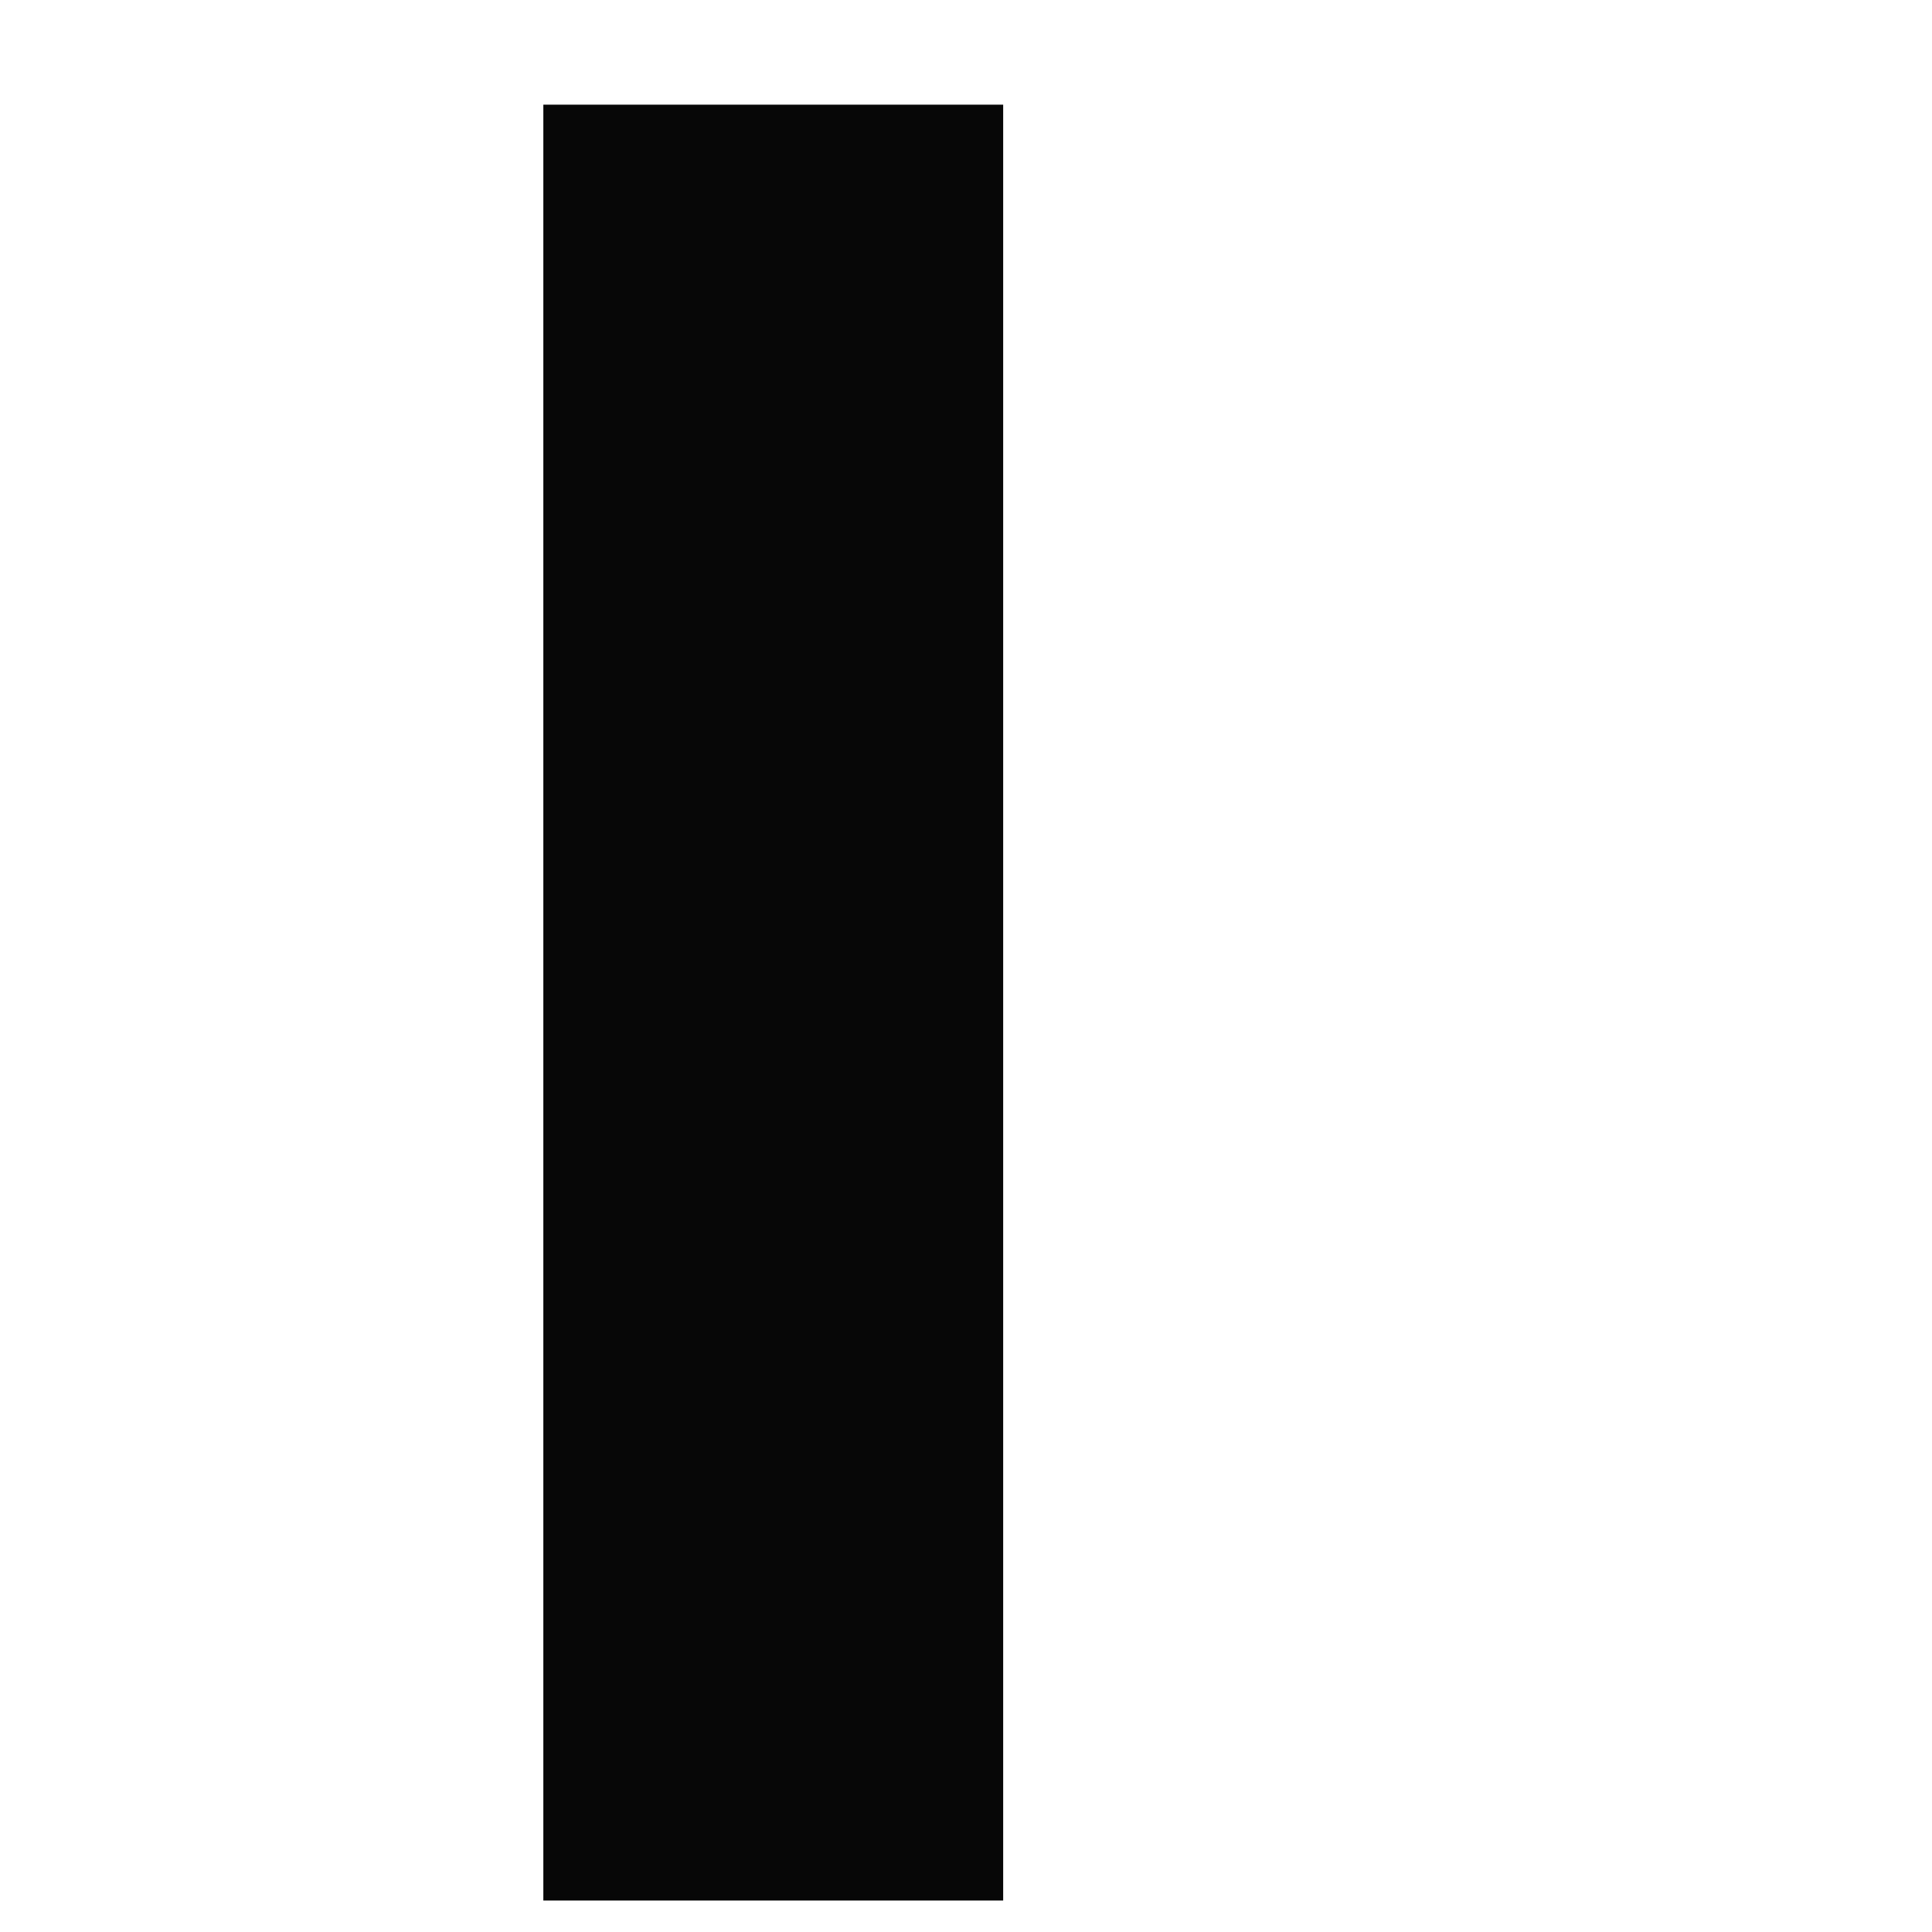
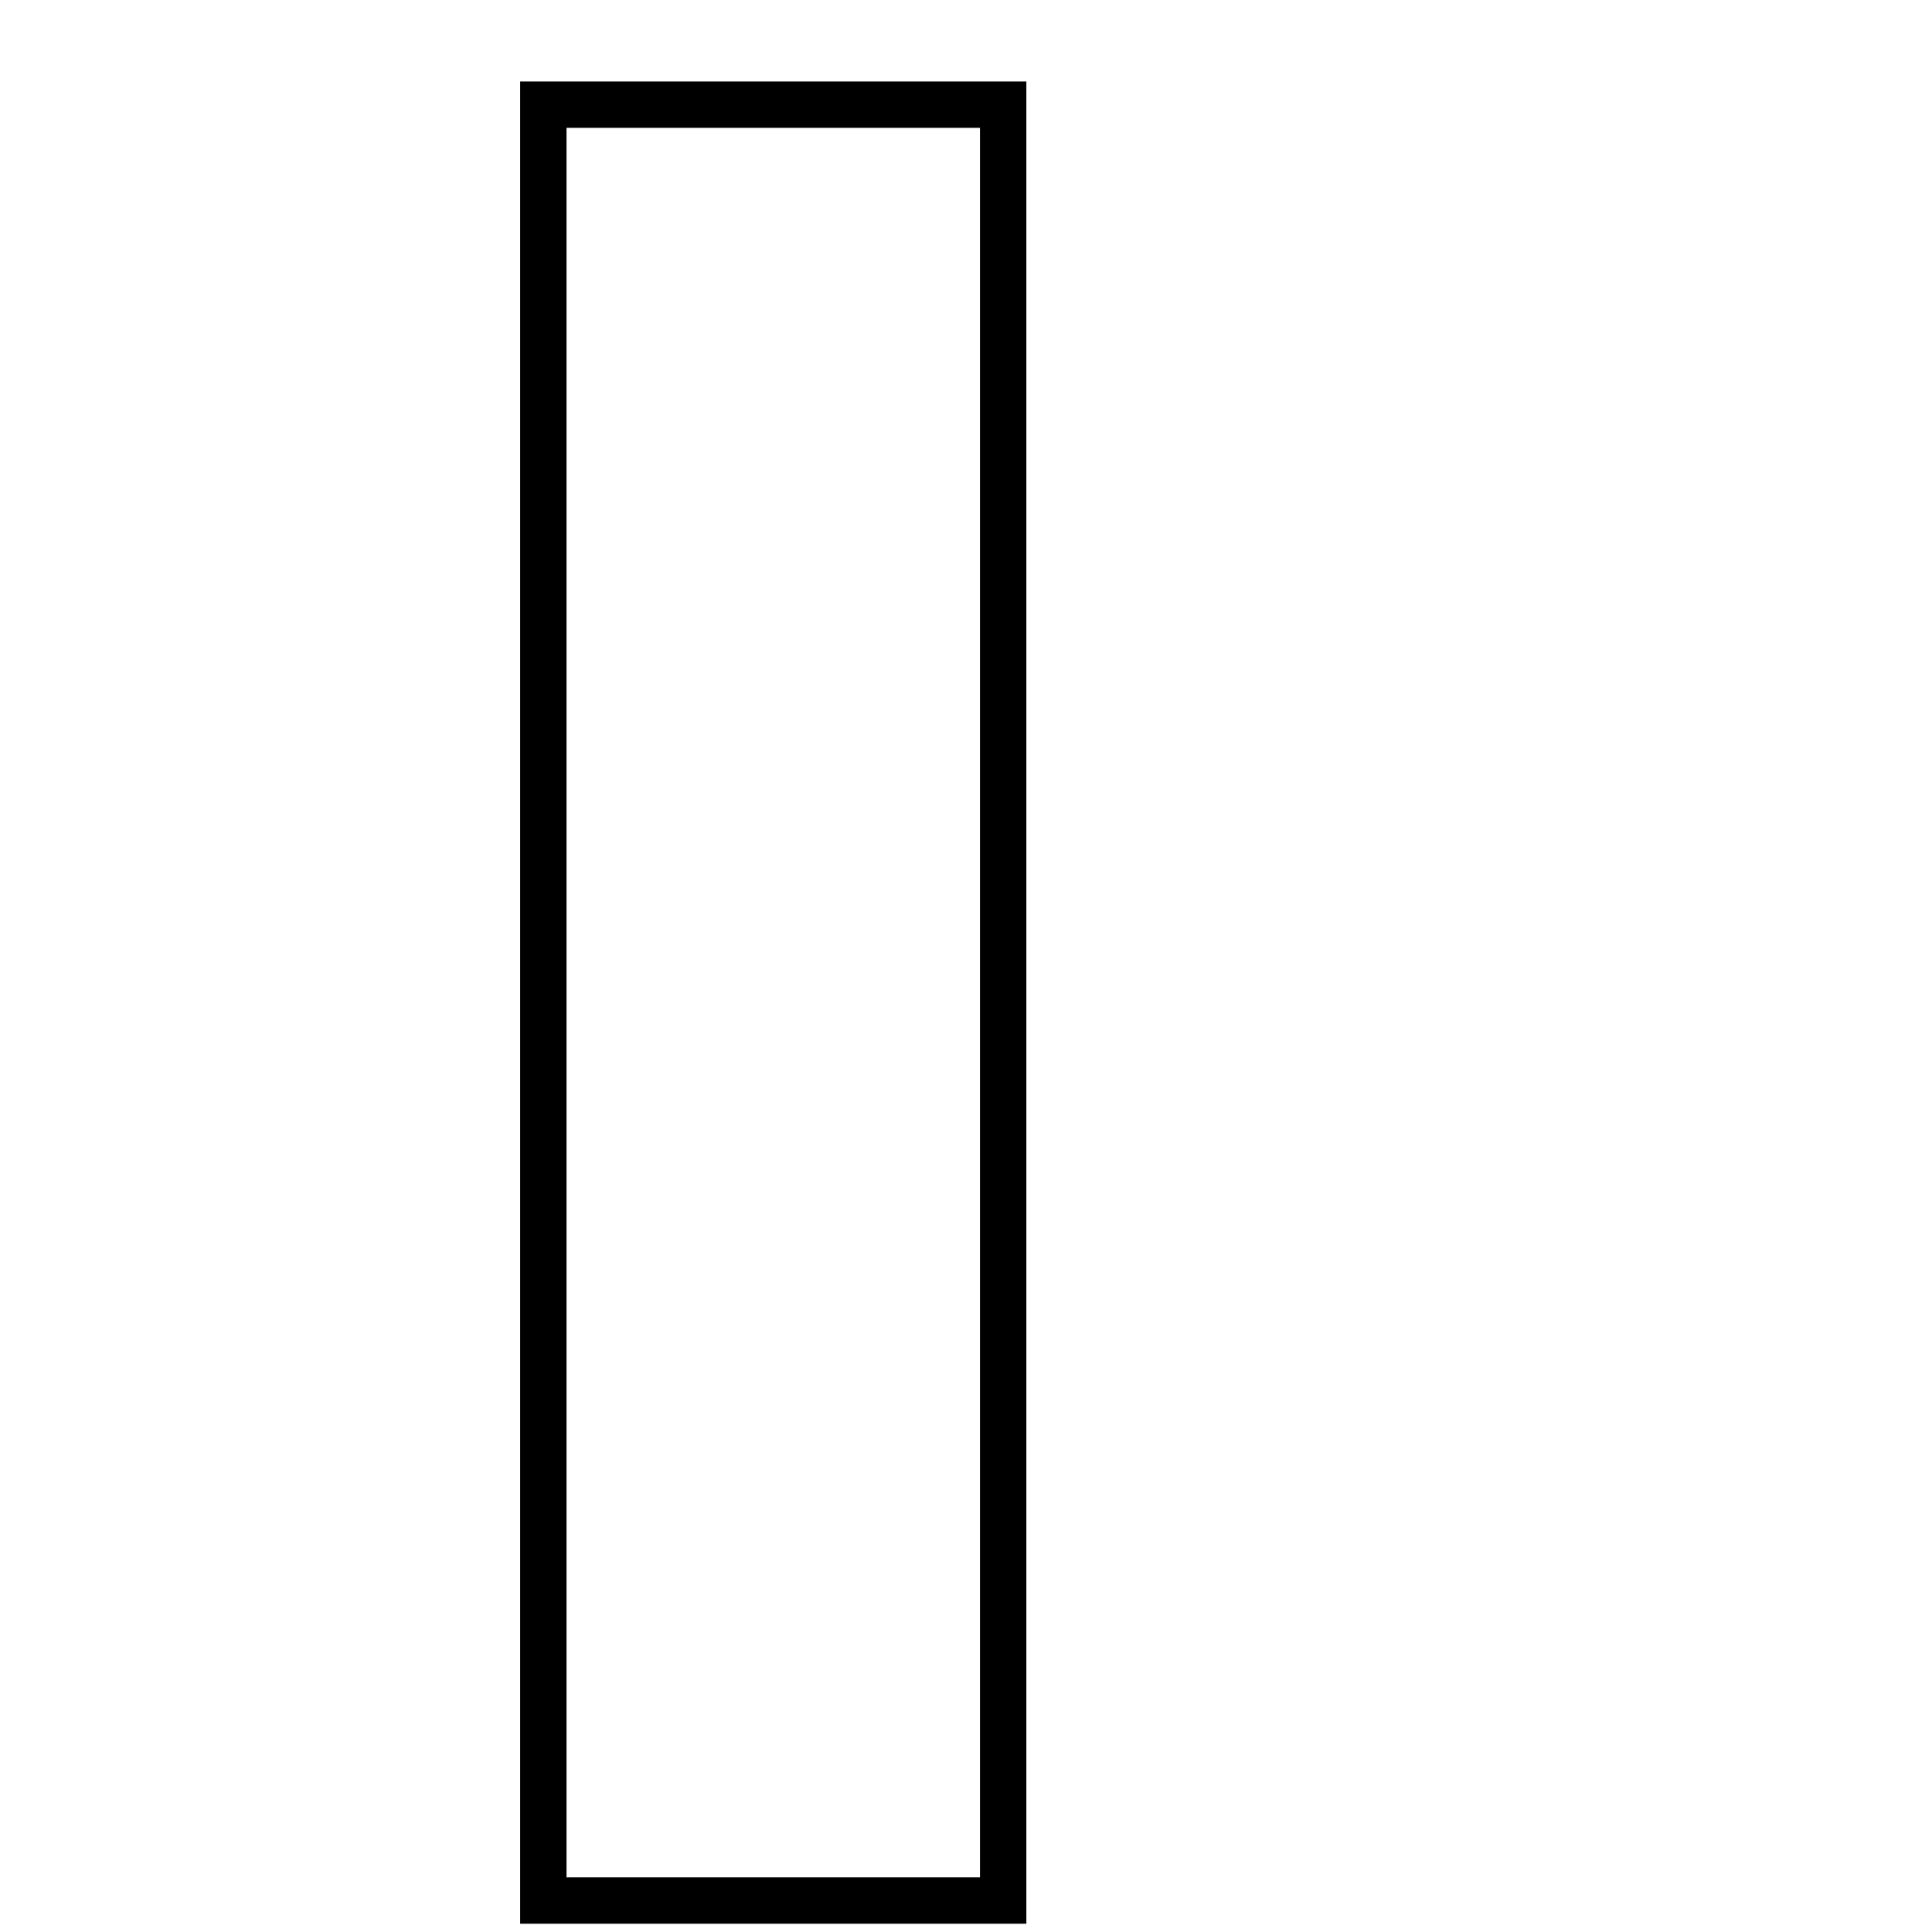
<svg xmlns="http://www.w3.org/2000/svg" viewBox="0 0 500 500">
-   <rect x="140.616" y="27.087" width="119.005" height="464.772" style="fill: rgba(0, 0, 0, 0.97); stroke-width: 0px; stroke-miterlimit: 10; filter: none;" />
+   <rect x="140.616" y="27.087" width="119.005" height="464.772" style="fill: rgba(255, 255, 255, 1); stroke:rgb(0, 0, 0); stroke-width: 12px; stroke-miterlimit: 10; filter: none;" />
</svg>
